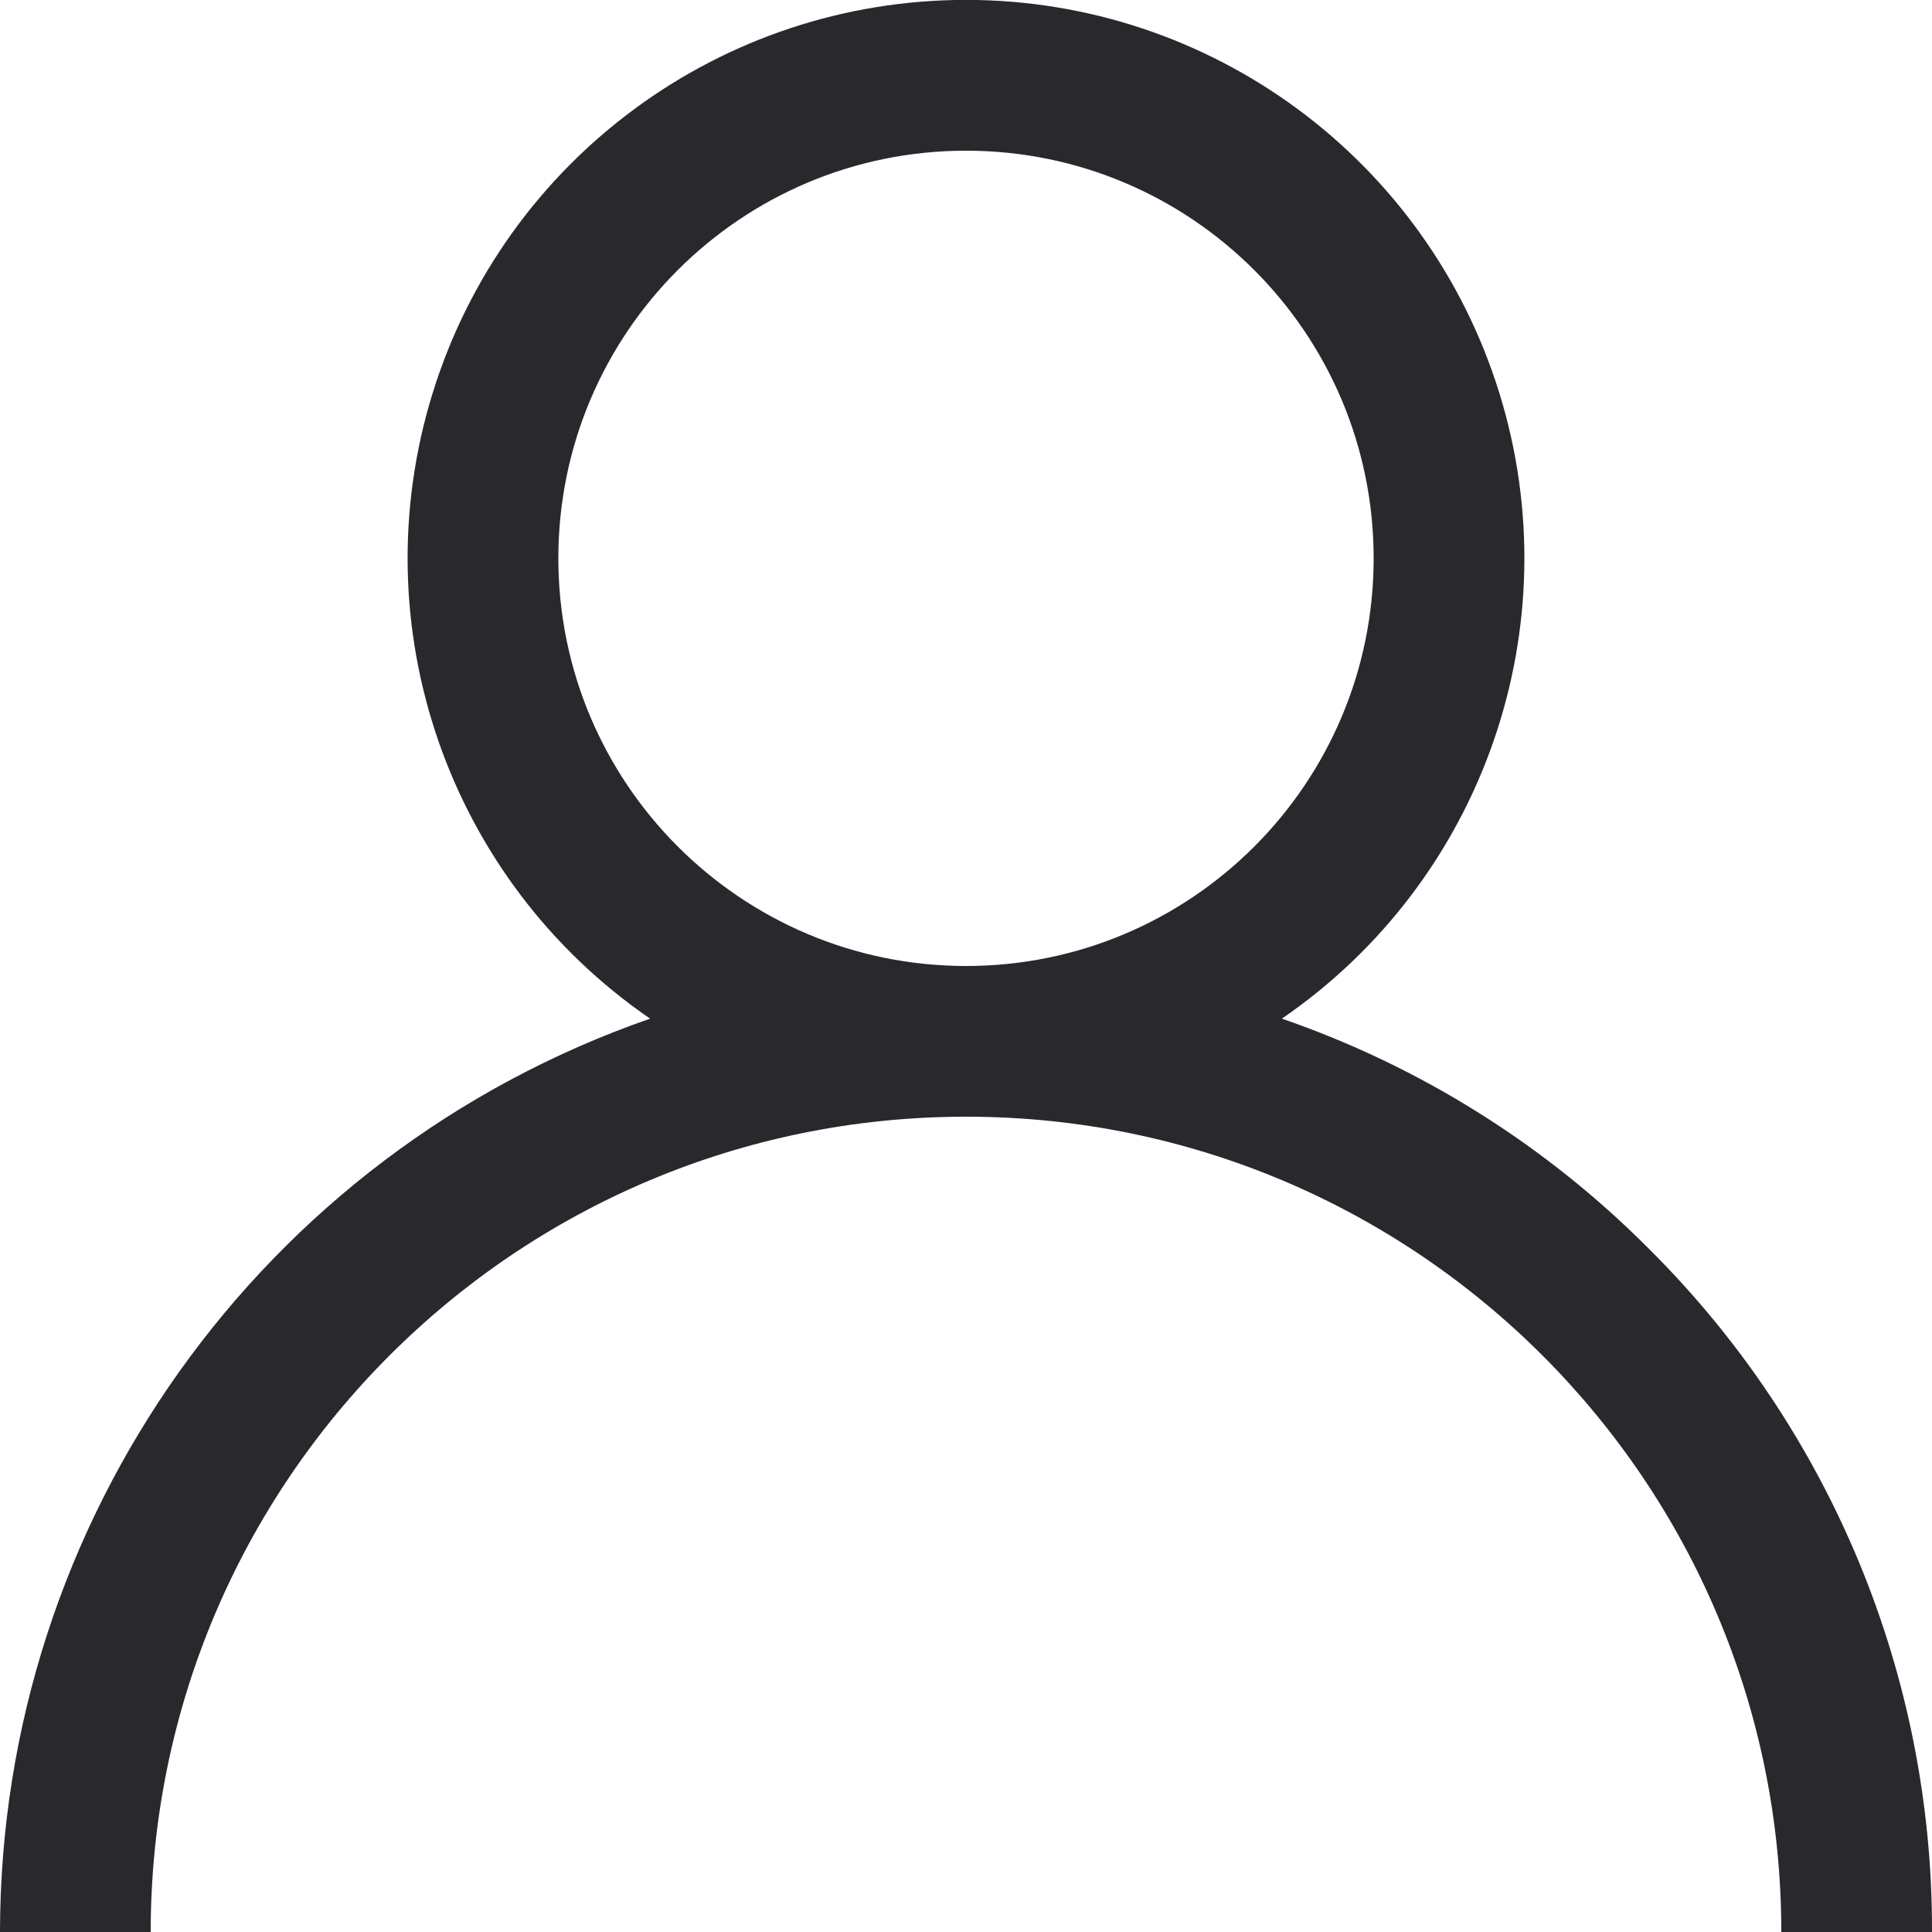
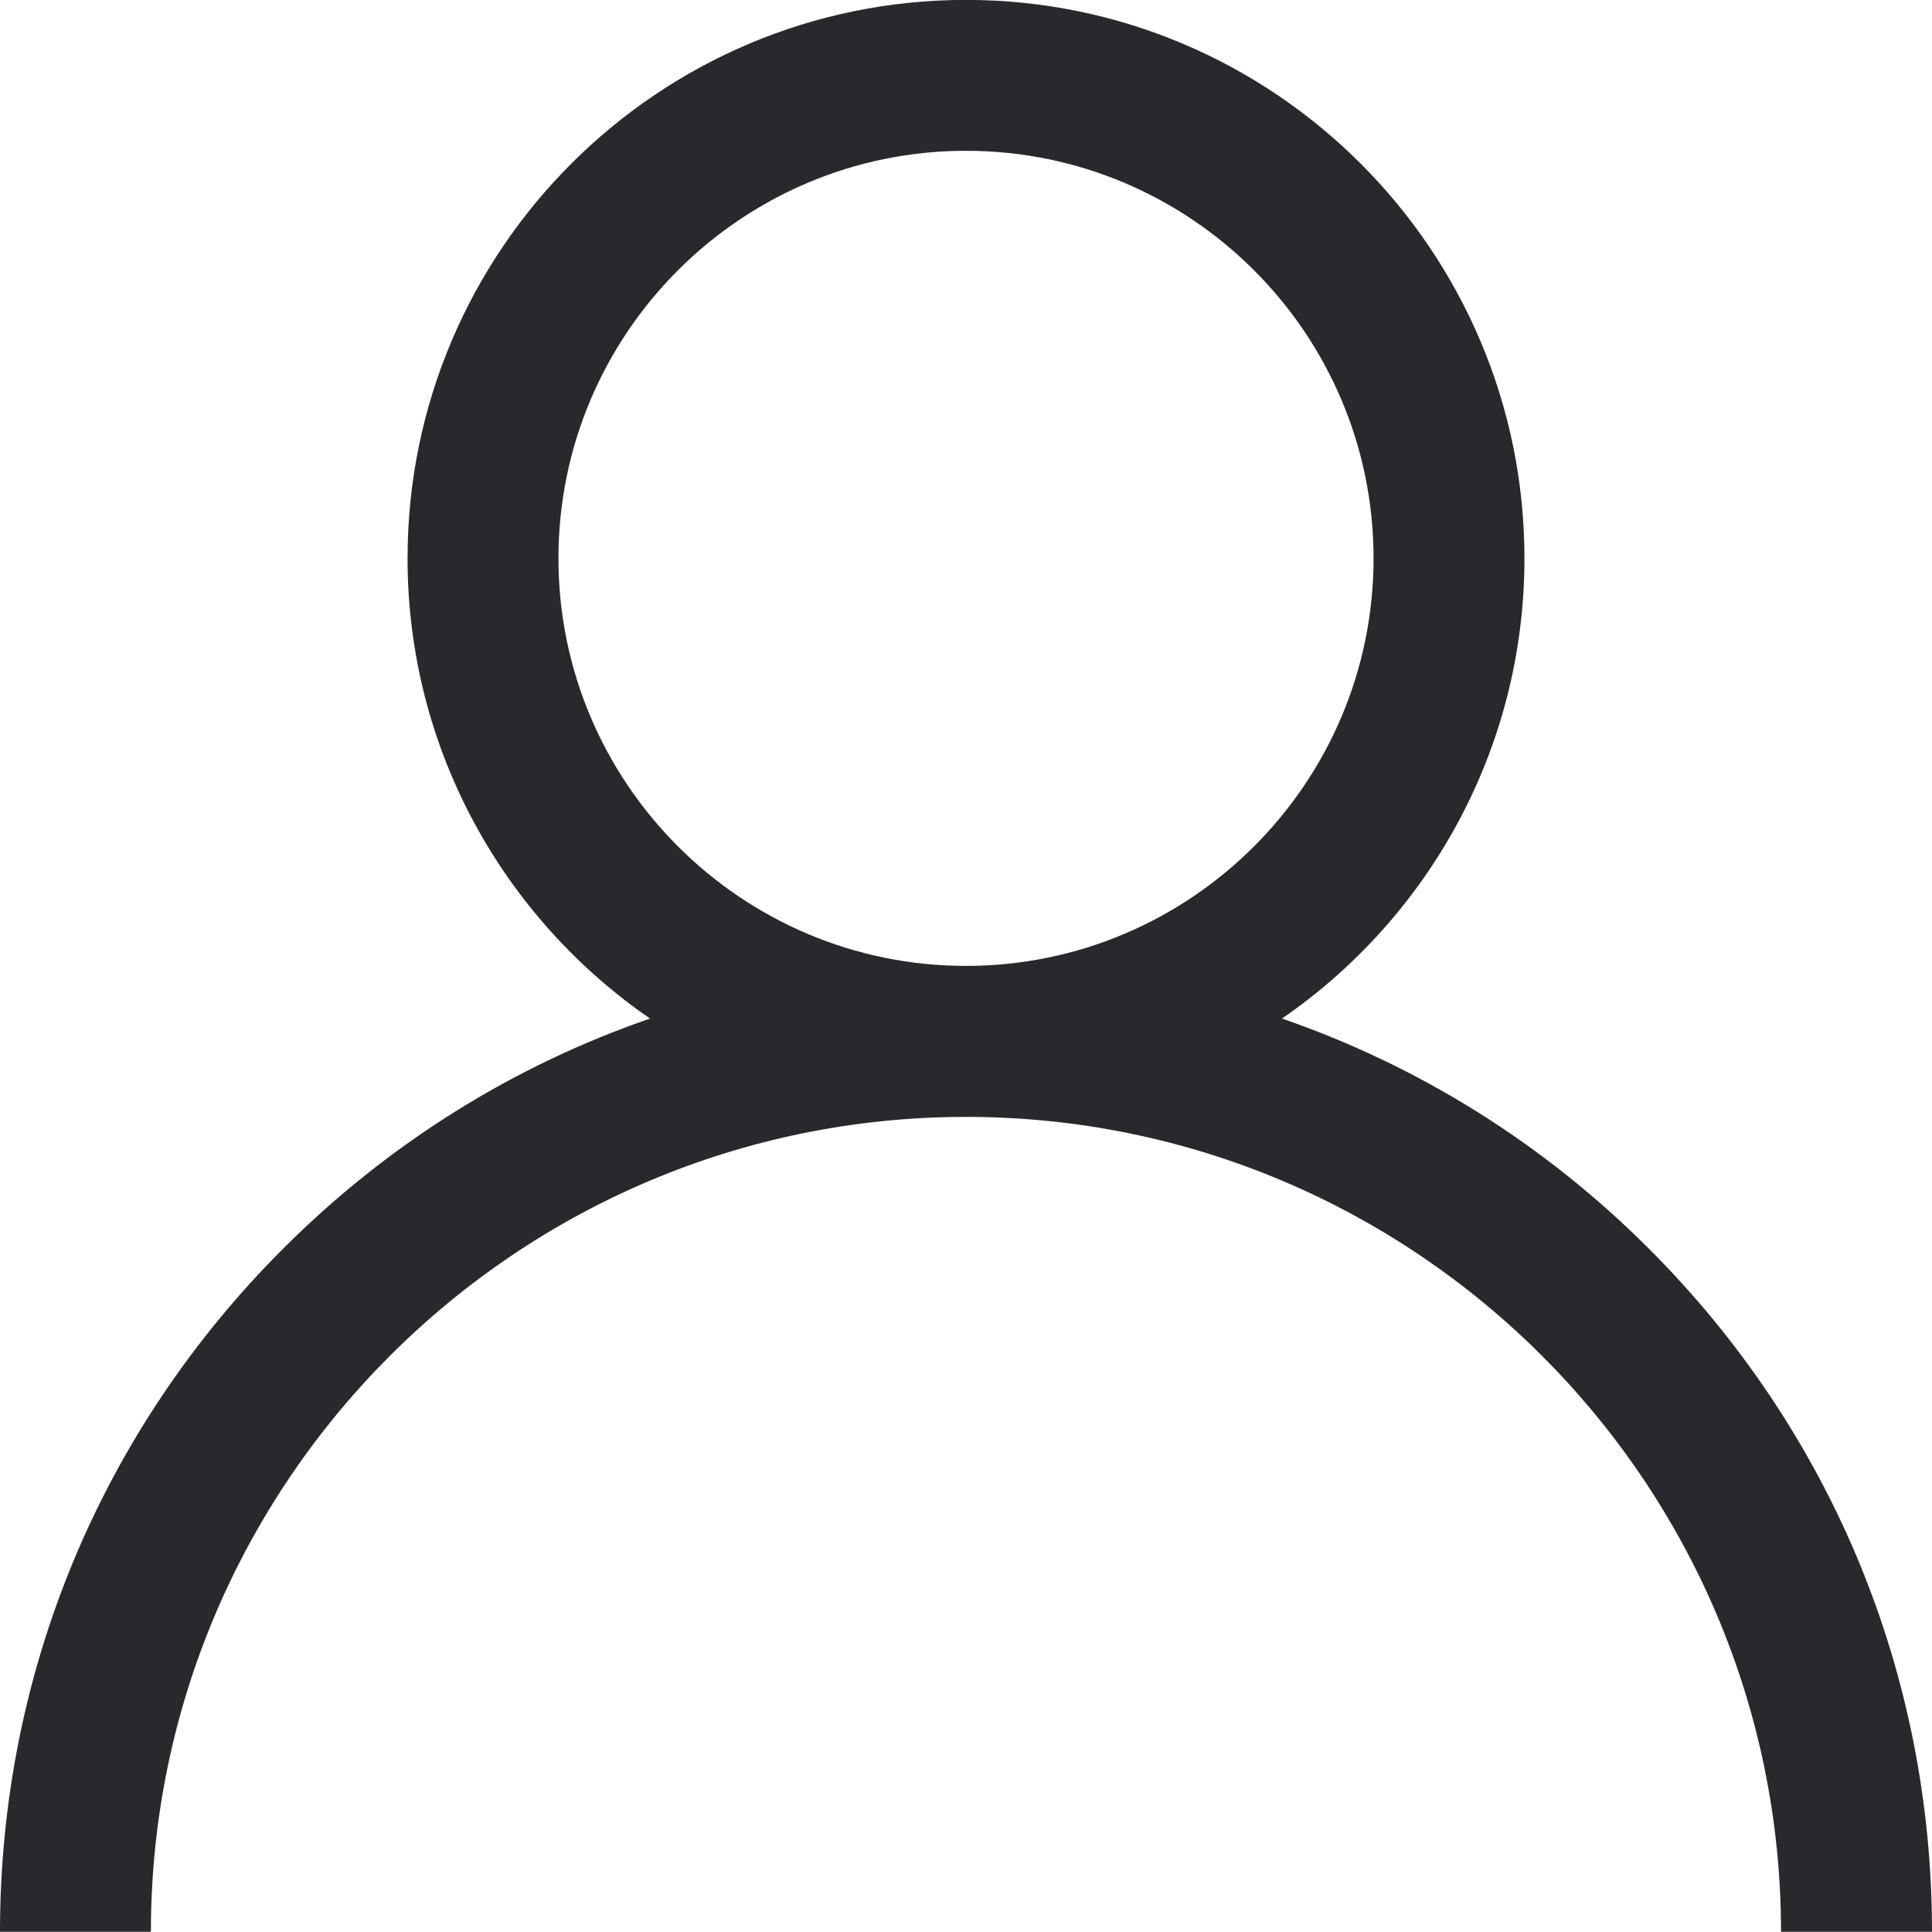
- <svg xmlns="http://www.w3.org/2000/svg" width="20" height="20" viewBox="0 0 20 20">
-   <defs>
-     <style>
-       .cls-1 {
-         fill: #29282d;
-         fill-rule: evenodd;
-       }
-     </style>
-   </defs>
-   <path id="user" class="cls-1" d="M1392.07,57.928a9.923,9.923,0,0,0-3.8-2.383,5.78,5.78,0,1,0-6.54,0A10.018,10.018,0,0,0,1375,65h1.56a8.44,8.44,0,0,1,16.88,0H1395A9.931,9.931,0,0,0,1392.07,57.928Zm-11.29-7.148A4.22,4.22,0,1,1,1385,55,4.222,4.222,0,0,1,1380.78,50.78Z" transform="translate(-1375 -45)" />
+ <svg xmlns="http://www.w3.org/2000/svg" width="20px" height="20px">
+   <path fill-rule="evenodd" fill="rgb(41, 40, 45)" d="M17.071,12.928 C15.982,11.838 14.685,11.032 13.271,10.544 C14.786,9.501 15.781,7.755 15.781,5.780 C15.781,2.592 13.188,-0.001 10.000,-0.001 C6.812,-0.001 4.219,2.592 4.219,5.780 C4.219,7.755 5.214,9.501 6.729,10.544 C5.314,11.032 4.018,11.838 2.929,12.928 C1.040,14.817 -0.000,17.328 -0.000,19.998 L1.562,19.998 C1.562,15.346 5.347,11.562 10.000,11.562 C14.652,11.562 18.437,15.346 18.437,19.998 L20.000,19.998 C20.000,17.328 18.960,14.817 17.071,12.928 ZM5.781,5.780 C5.781,3.453 7.674,1.561 10.000,1.561 C12.326,1.561 14.219,3.453 14.219,5.780 C14.219,8.106 12.326,9.999 10.000,9.999 C7.674,9.999 5.781,8.106 5.781,5.780 Z" />
</svg>
